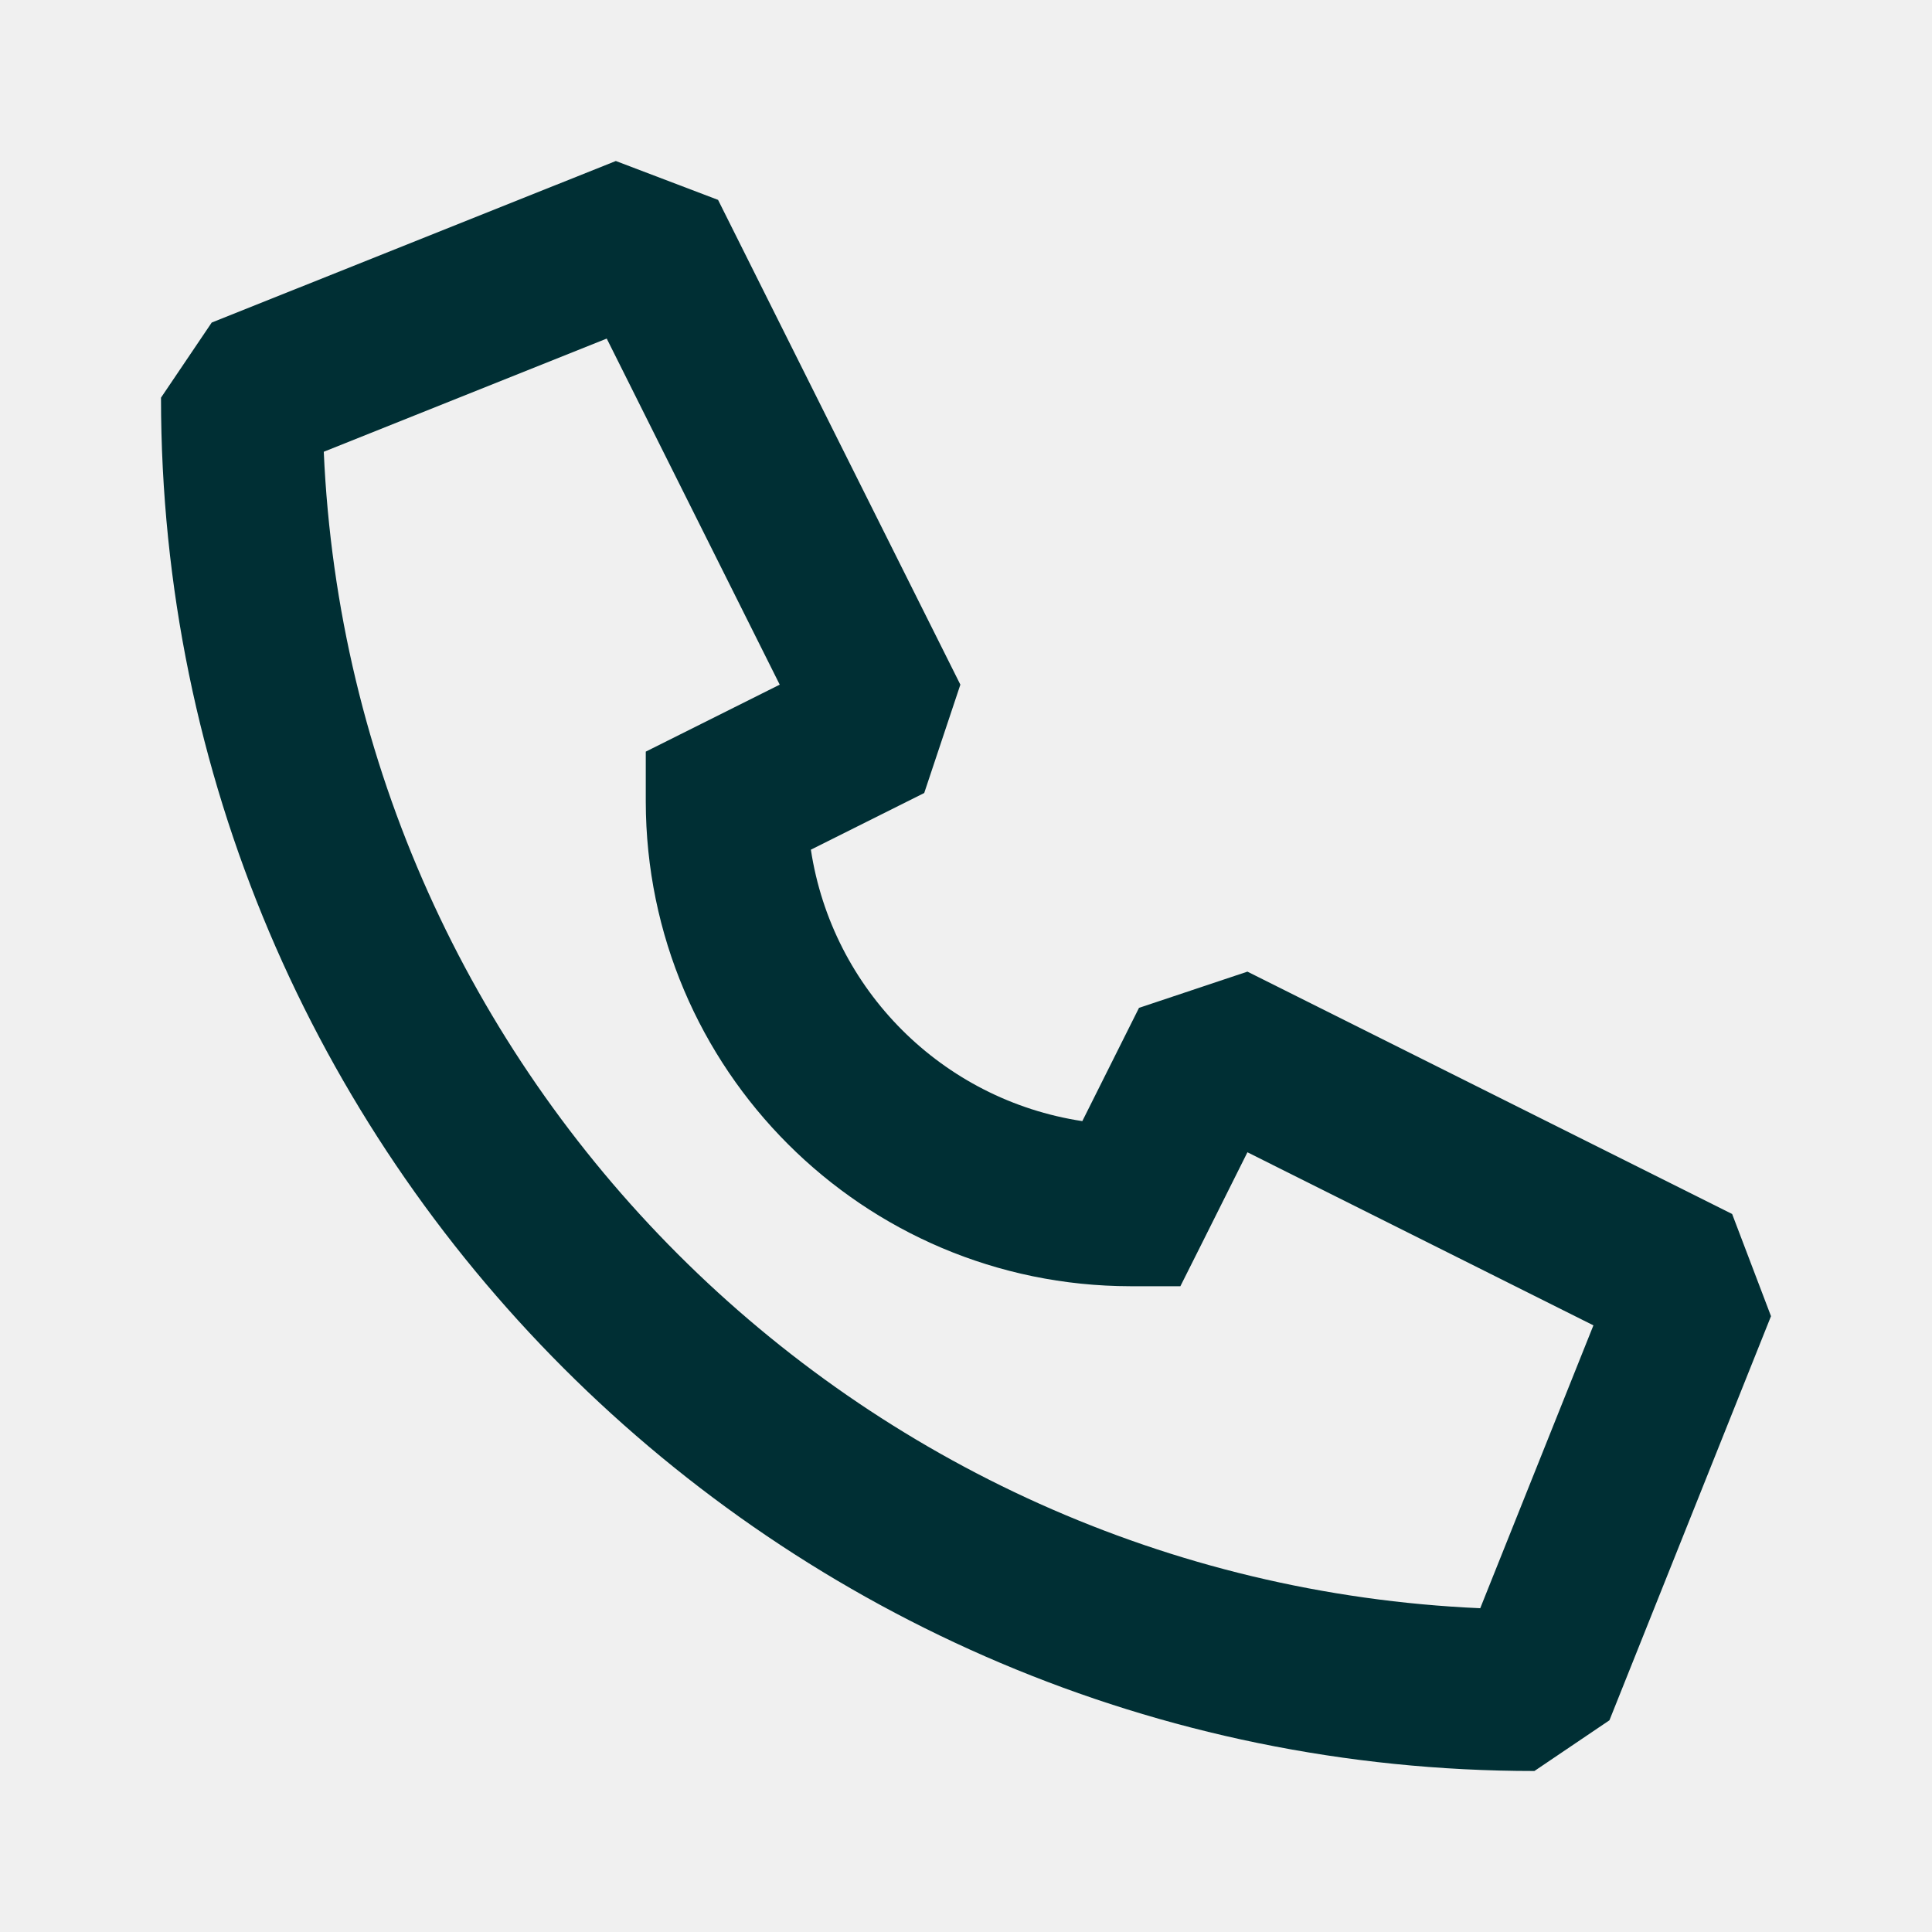
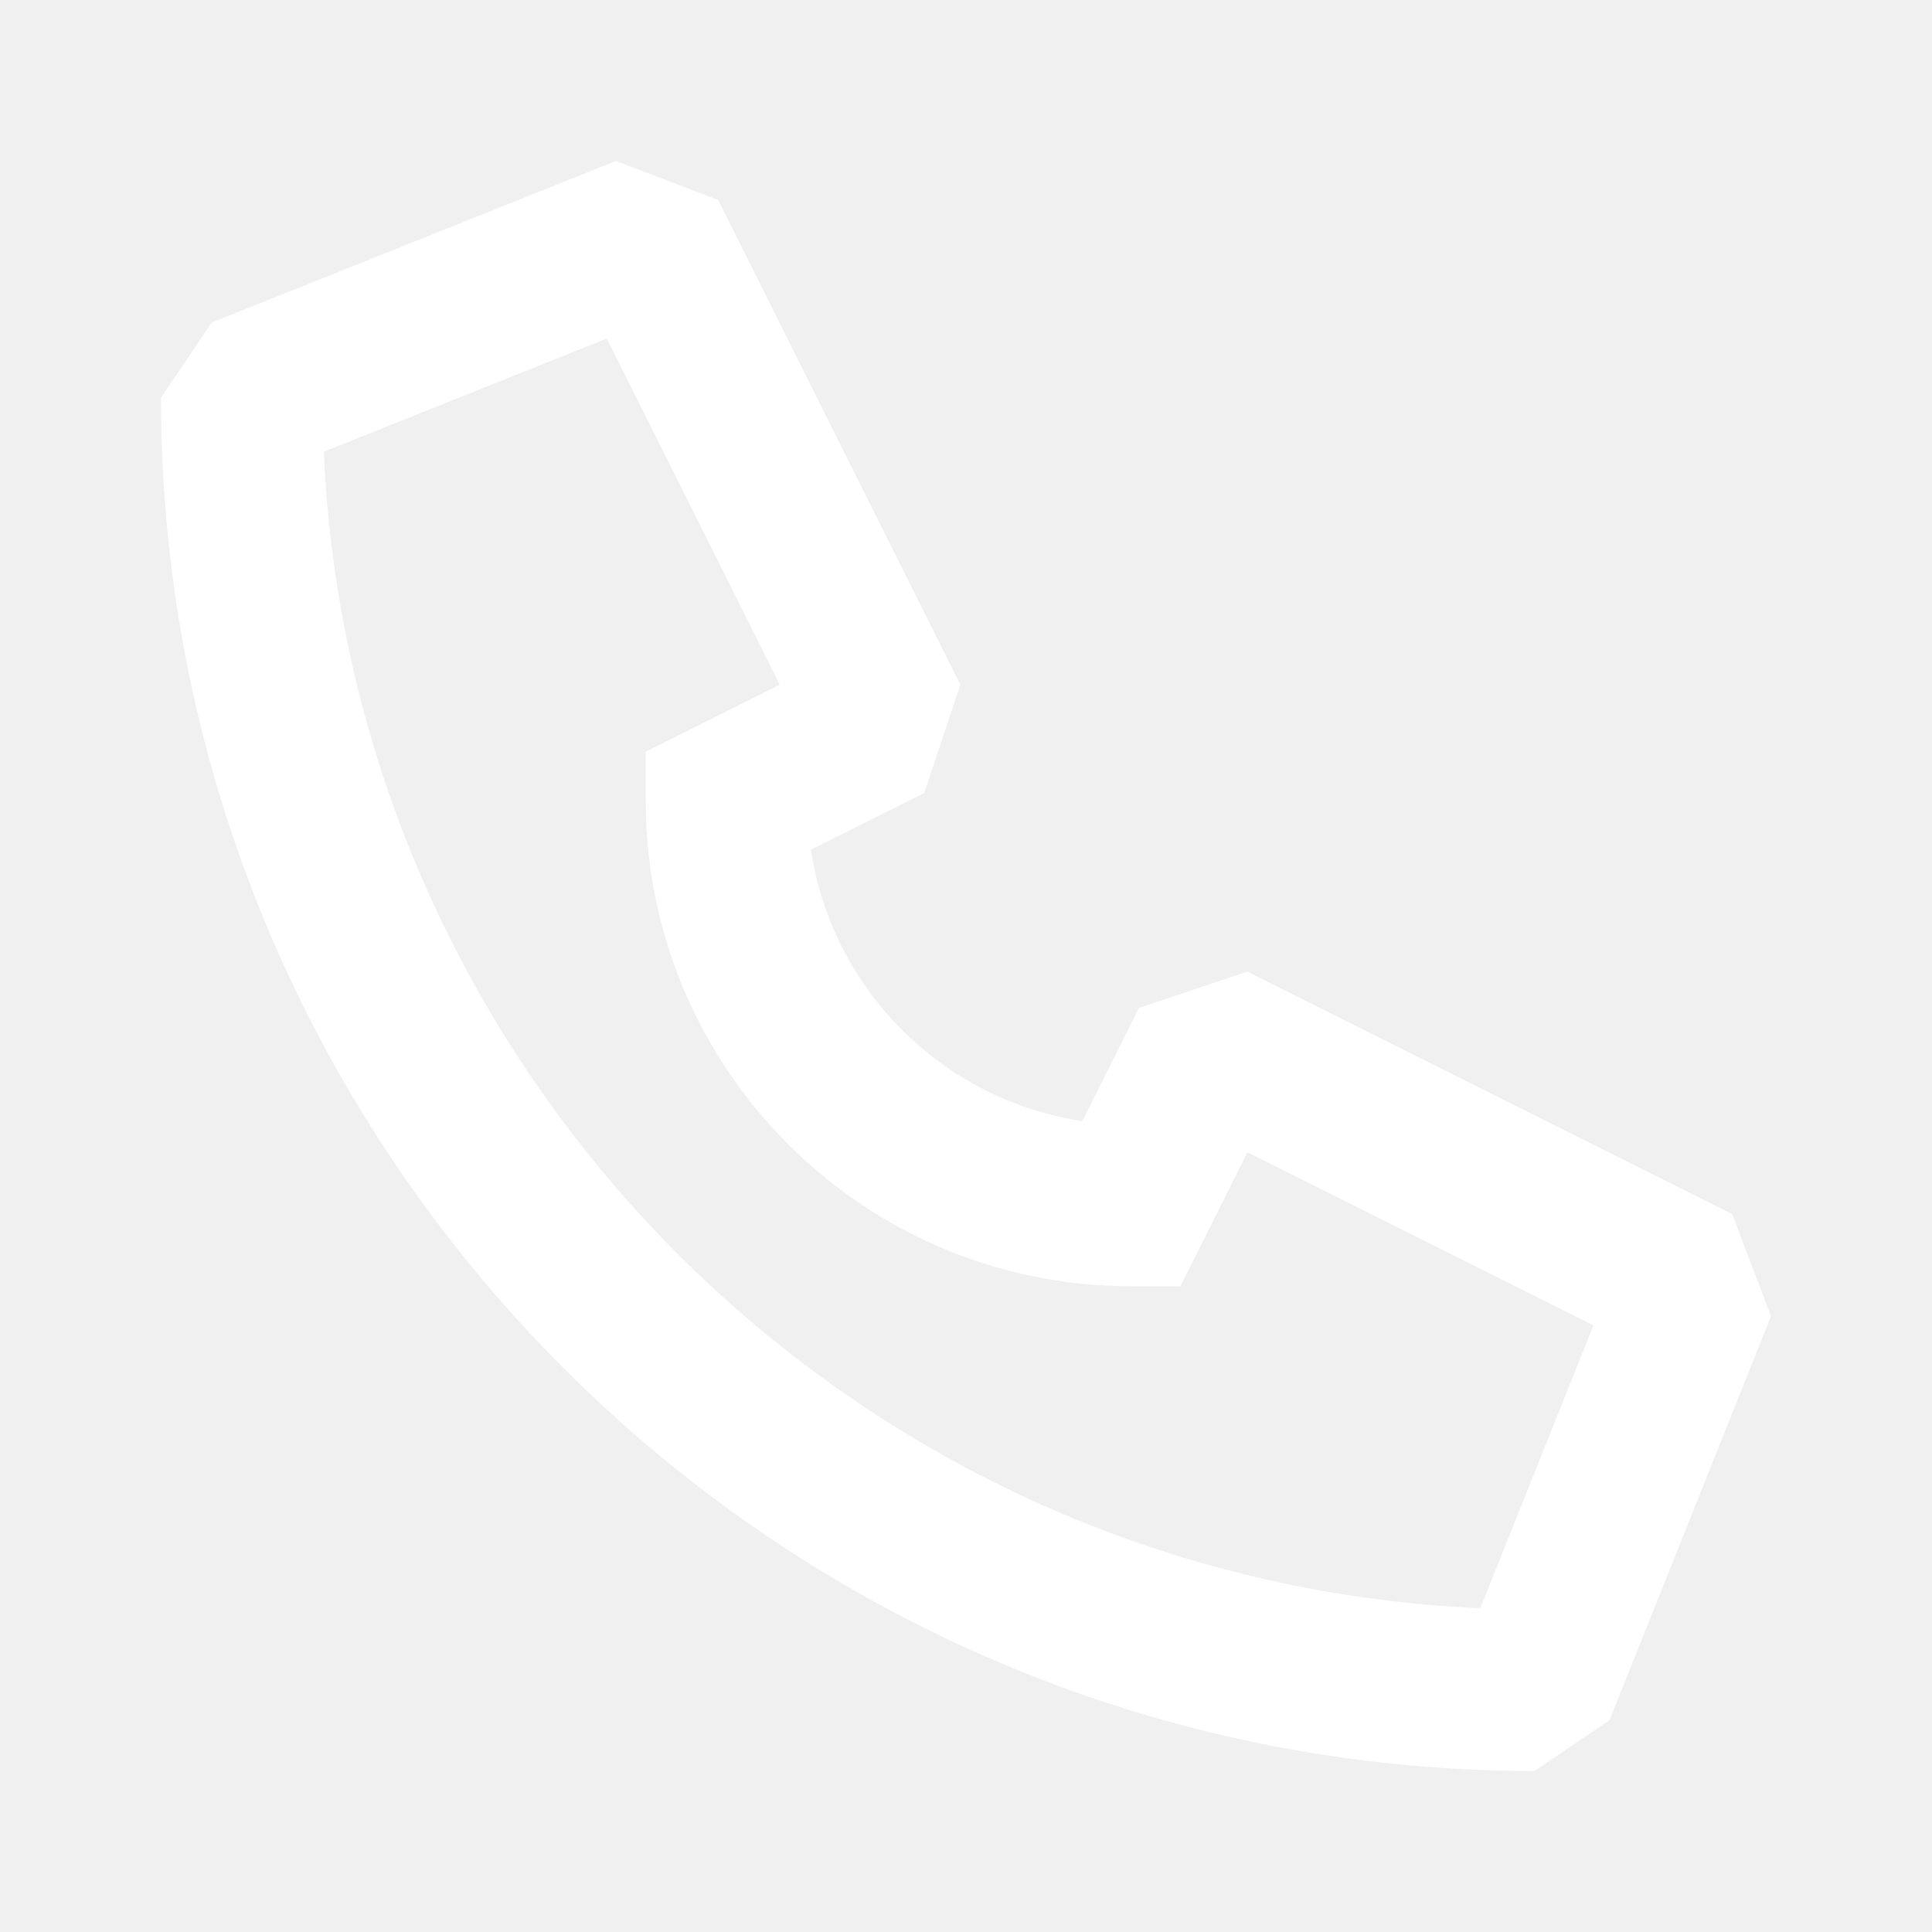
<svg xmlns="http://www.w3.org/2000/svg" width="24" height="24" viewBox="0 0 24 24">
-   <path fill="#002F34" fill-rule="evenodd" d="M18.388 19.978C10.62 19.635 4.365 13.38 4.022 5.612l3.515-1.406 2.149 4.299-1.664.832v.62a6.029 6.029 0 0 0 6.021 6.021h.62l.278-.554.555-1.11 4.298 2.15-1.406 3.514zm3.13-4.897l-6.022-3.011-1.347.45-.704 1.407a4.023 4.023 0 0 1-3.372-3.372l1.408-.704.449-1.346-3.01-6.022L7.65 2 2.63 4.007 2 4.94C2 14.347 9.654 22 19.061 22l.932-.63L22 16.35l-.483-1.27z" />
+   <path fill="#fff" fill-rule="evenodd" d="M18.388 19.978C10.62 19.635 4.365 13.38 4.022 5.612l3.515-1.406 2.149 4.299-1.664.832v.62a6.029 6.029 0 0 0 6.021 6.021h.62l.278-.554.555-1.11 4.298 2.15-1.406 3.514zm3.13-4.897l-6.022-3.011-1.347.45-.704 1.407a4.023 4.023 0 0 1-3.372-3.372l1.408-.704.449-1.346-3.01-6.022L7.65 2 2.63 4.007 2 4.94C2 14.347 9.654 22 19.061 22l.932-.63L22 16.35l-.483-1.27z" />
</svg>
